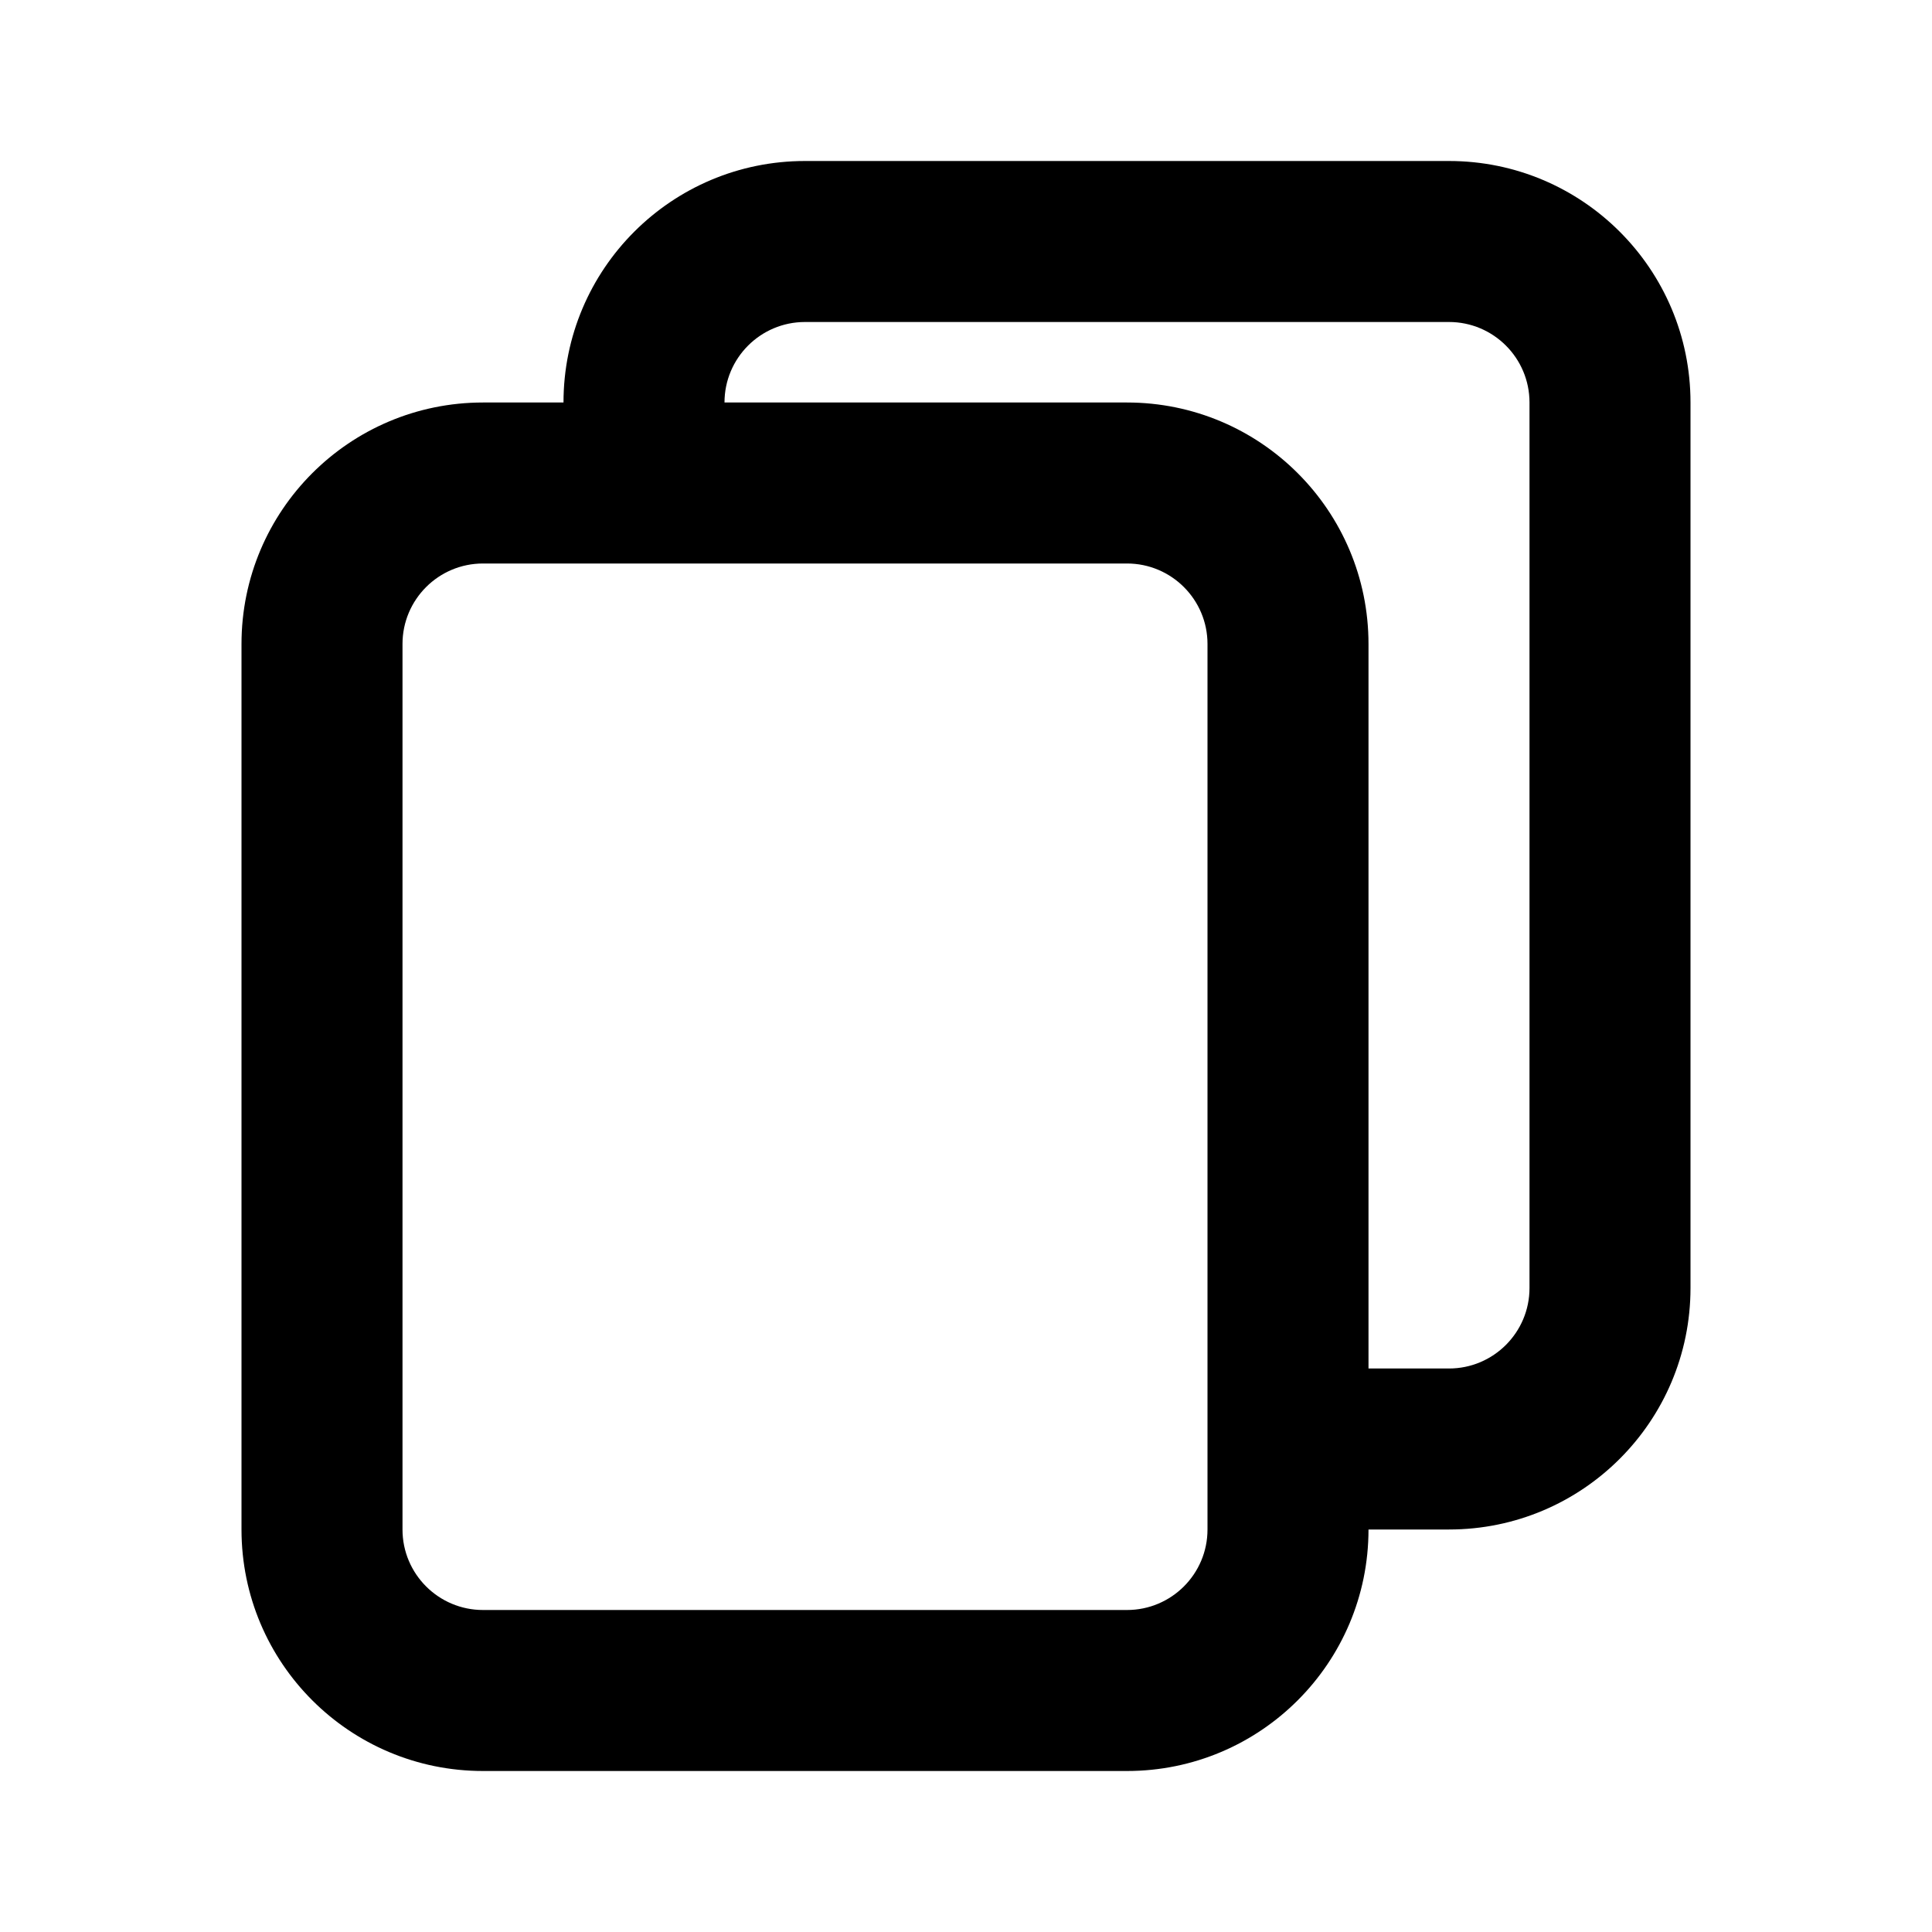
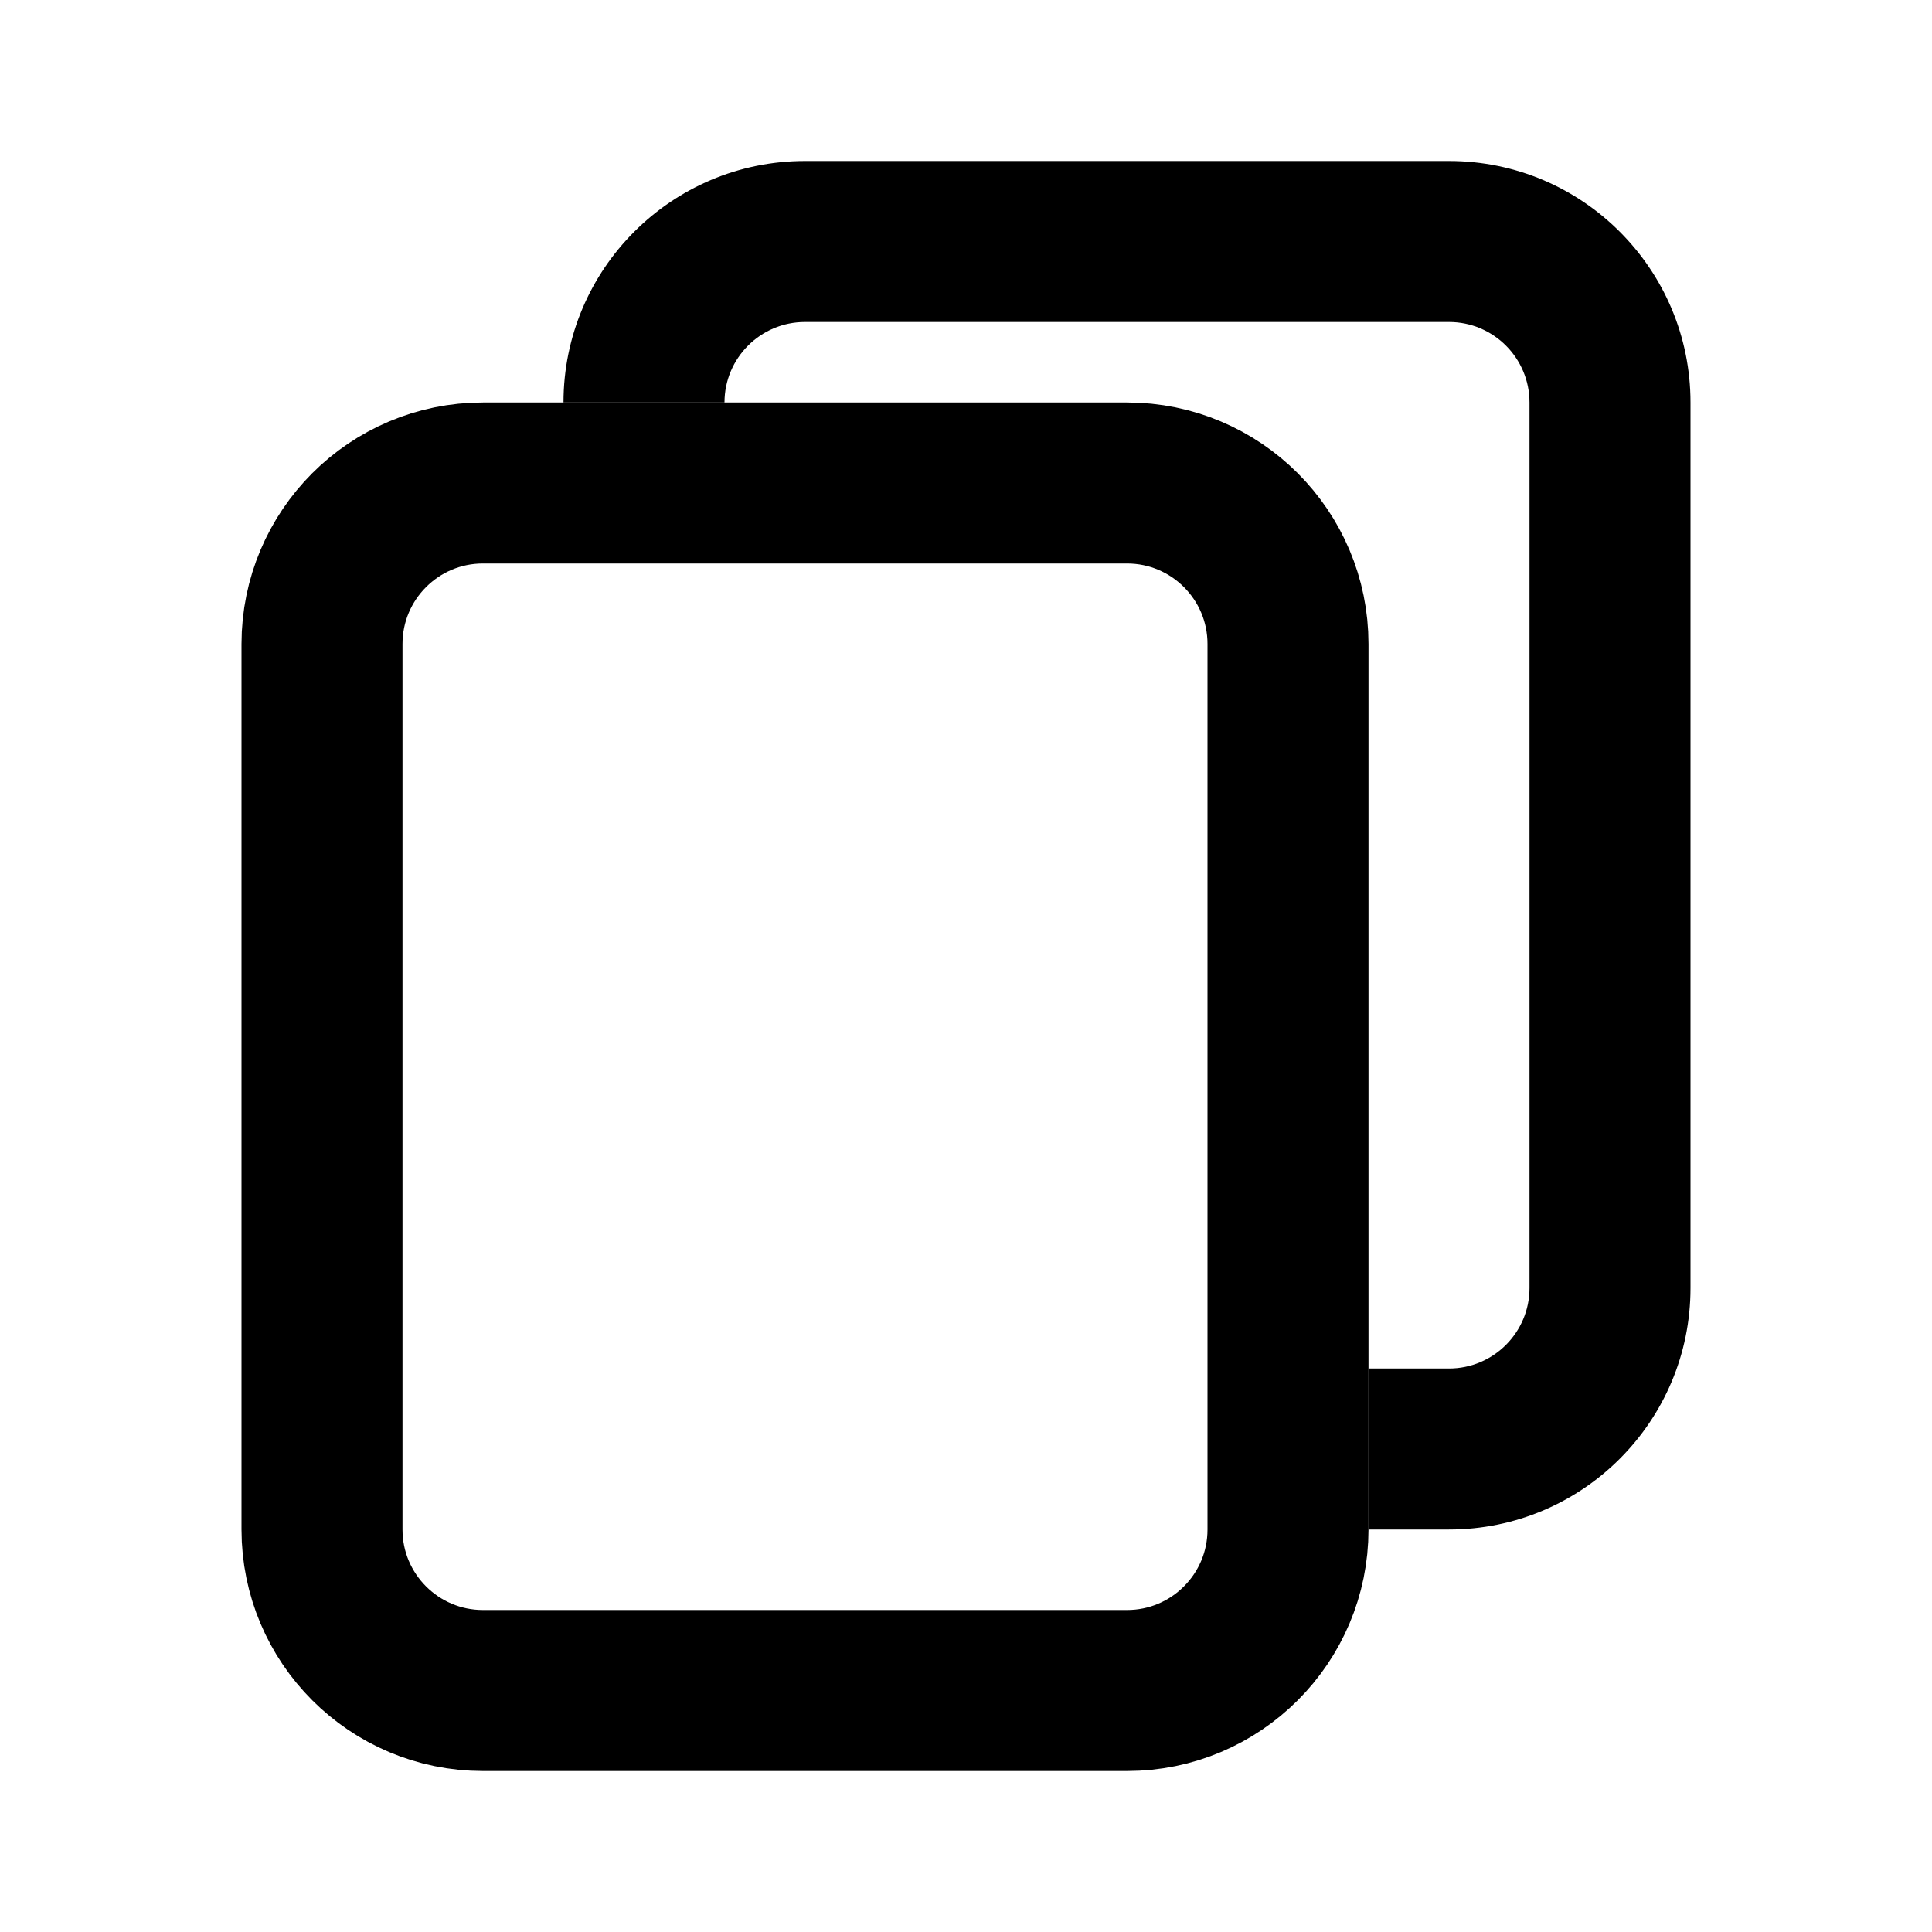
<svg xmlns="http://www.w3.org/2000/svg" width="24" height="24" viewBox="0 0 24 24" fill="none">
-   <path d="M18 2C19.657 2 21 3.343 21 5V16C21 17.657 19.657 19 18 19H17C17 20.657 15.657 22 14 22H6C4.343 22 3 20.657 3 19V8C3 6.343 4.343 5 6 5H7C7 3.343 8.343 2 10 2H18ZM6 7C5.448 7 5 7.448 5 8V19C5 19.552 5.448 20 6 20H14C14.552 20 15 19.552 15 19V8C15 7.448 14.552 7 14 7H6ZM14 5C15.657 5 17 6.343 17 8V17H18C18.552 17 19 16.552 19 16V5C19 4.448 18.552 4 18 4H10C9.448 4 9 4.448 9 5H14Z" fill="black" />
+   <path d="M18 2C19.657 2 21 3.343 21 5V16C21 17.657 19.657 19 18 19H17V17H18C18.552 17 19 16.552 19 16V5C19 4.448 18.552 4 18 4H10C9.448 4 9 4.448 9 5H7C7 3.343 8.343 2 10 2H18Z" fill="currentColor" />
+   <rect x="4" y="6" width="12" height="15" rx="2" stroke="currentColor" stroke-width="2" />
</svg>
